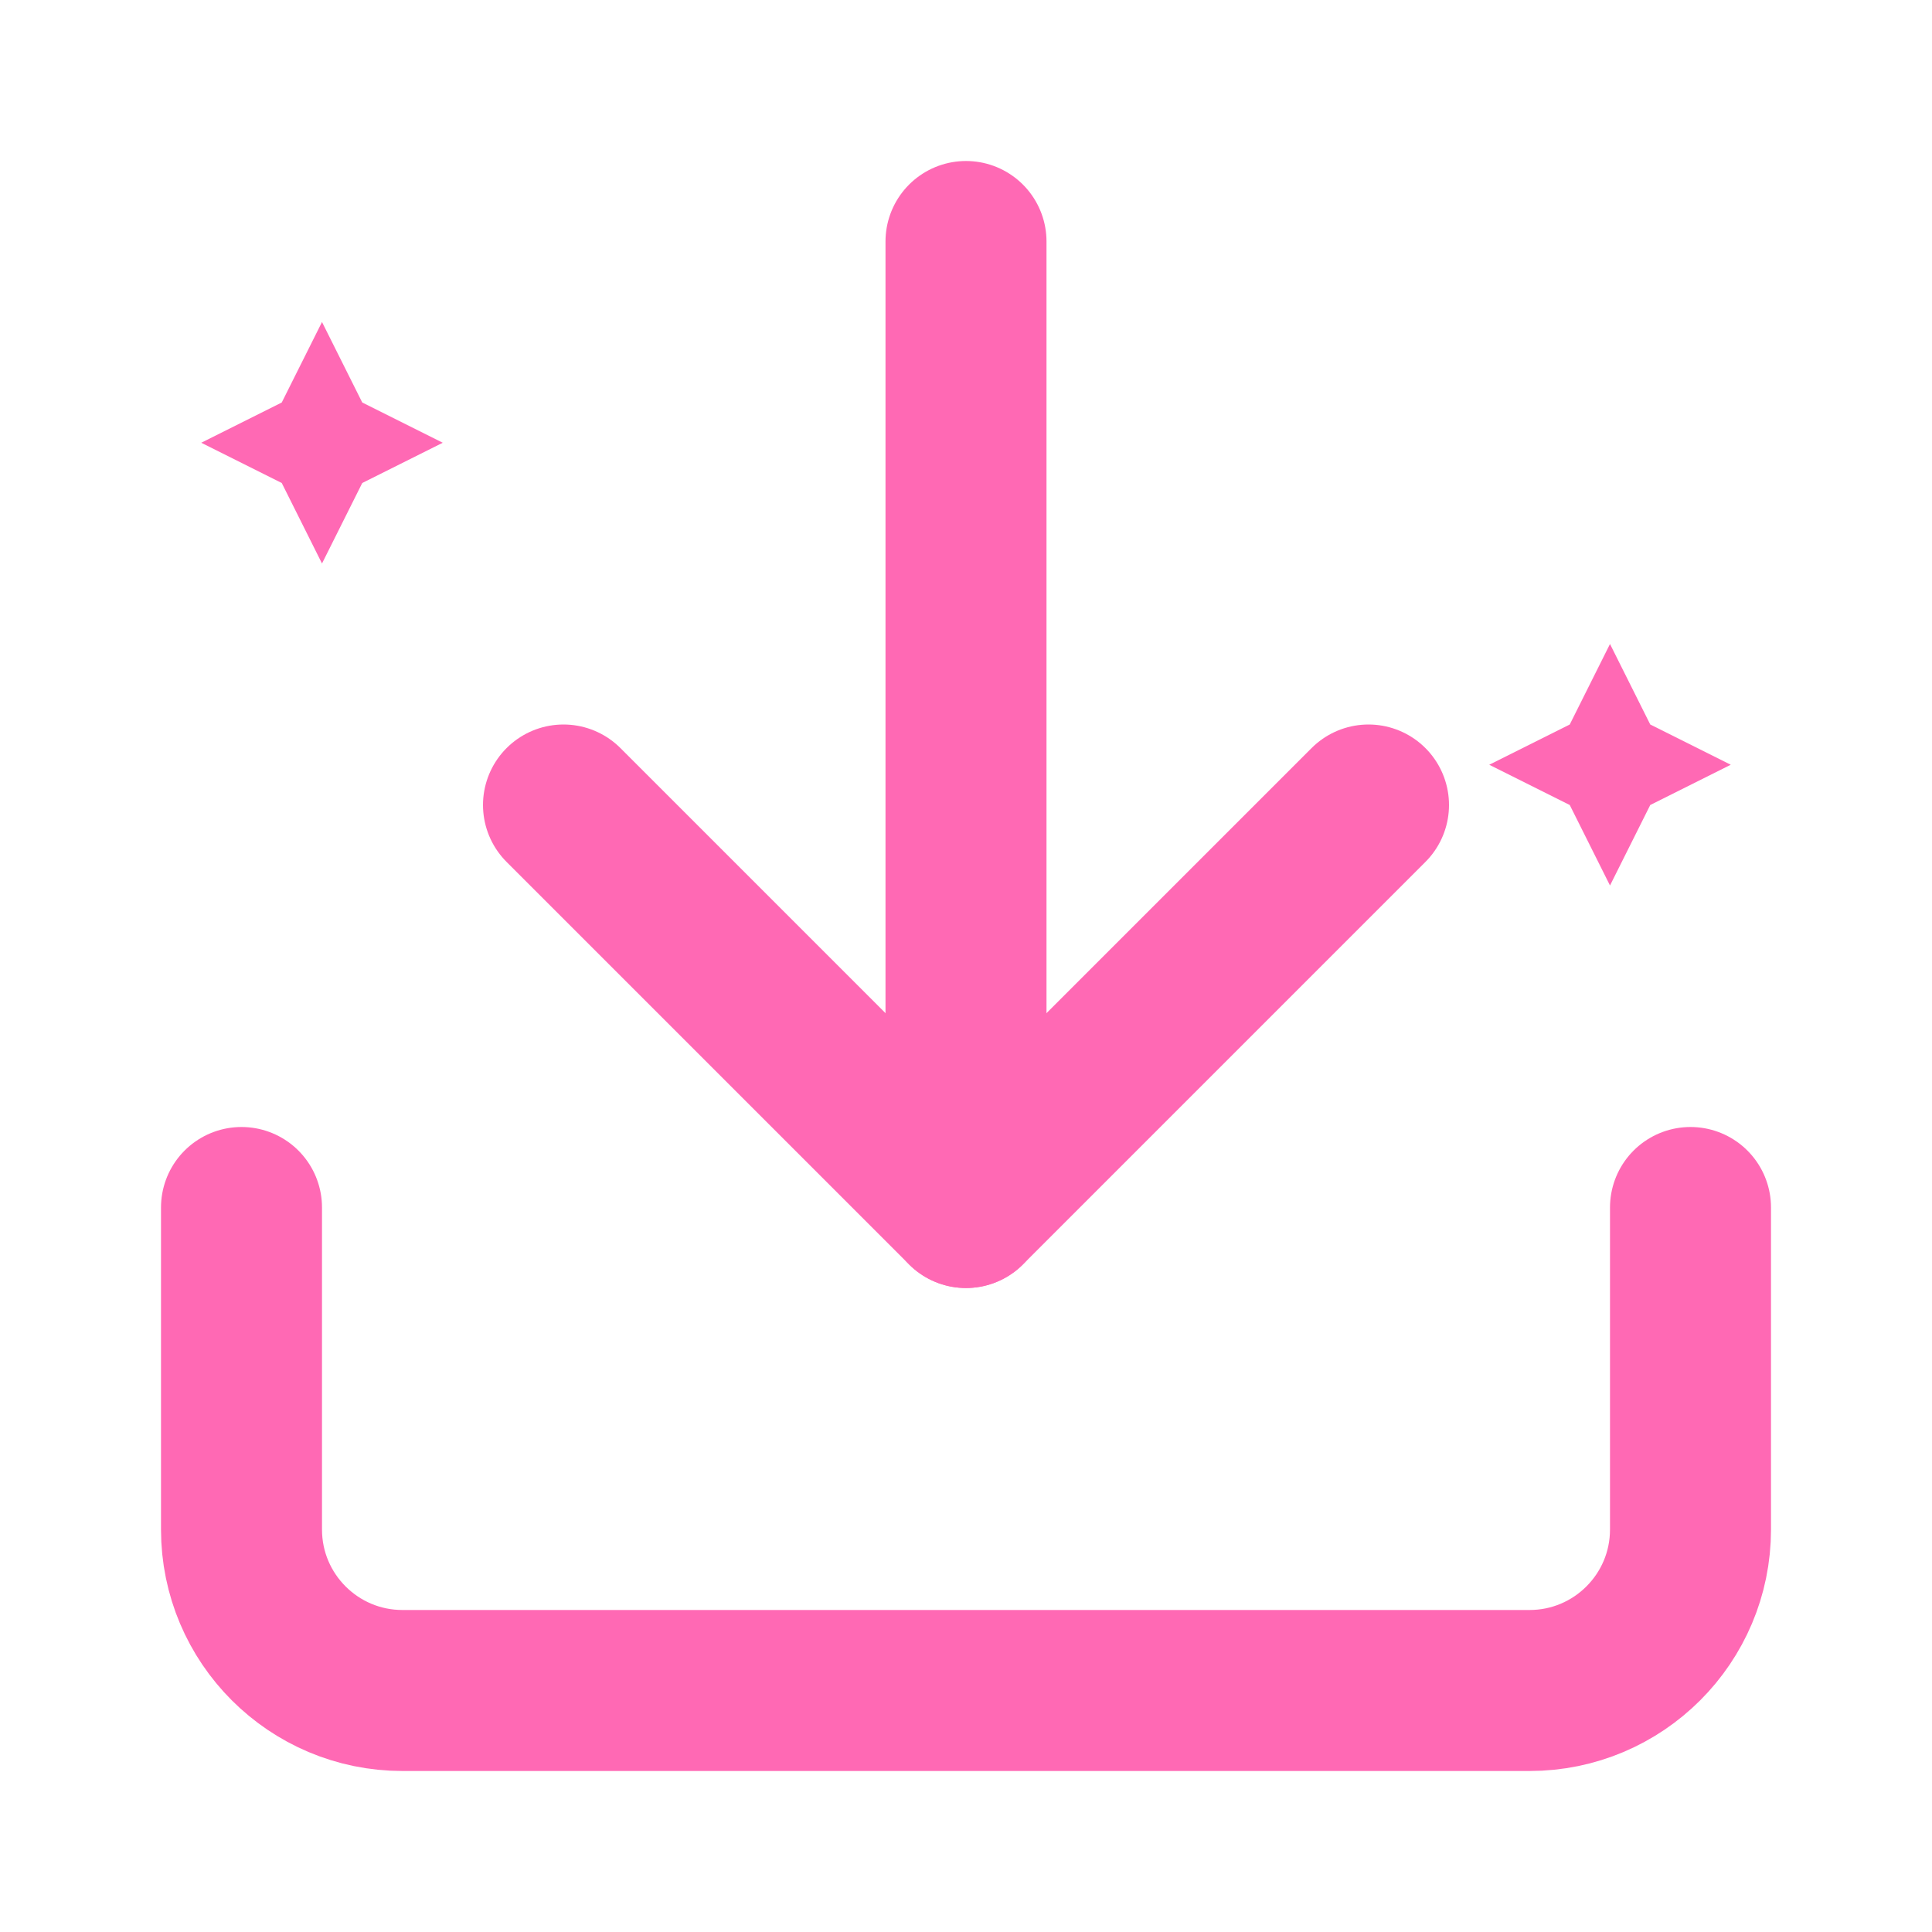
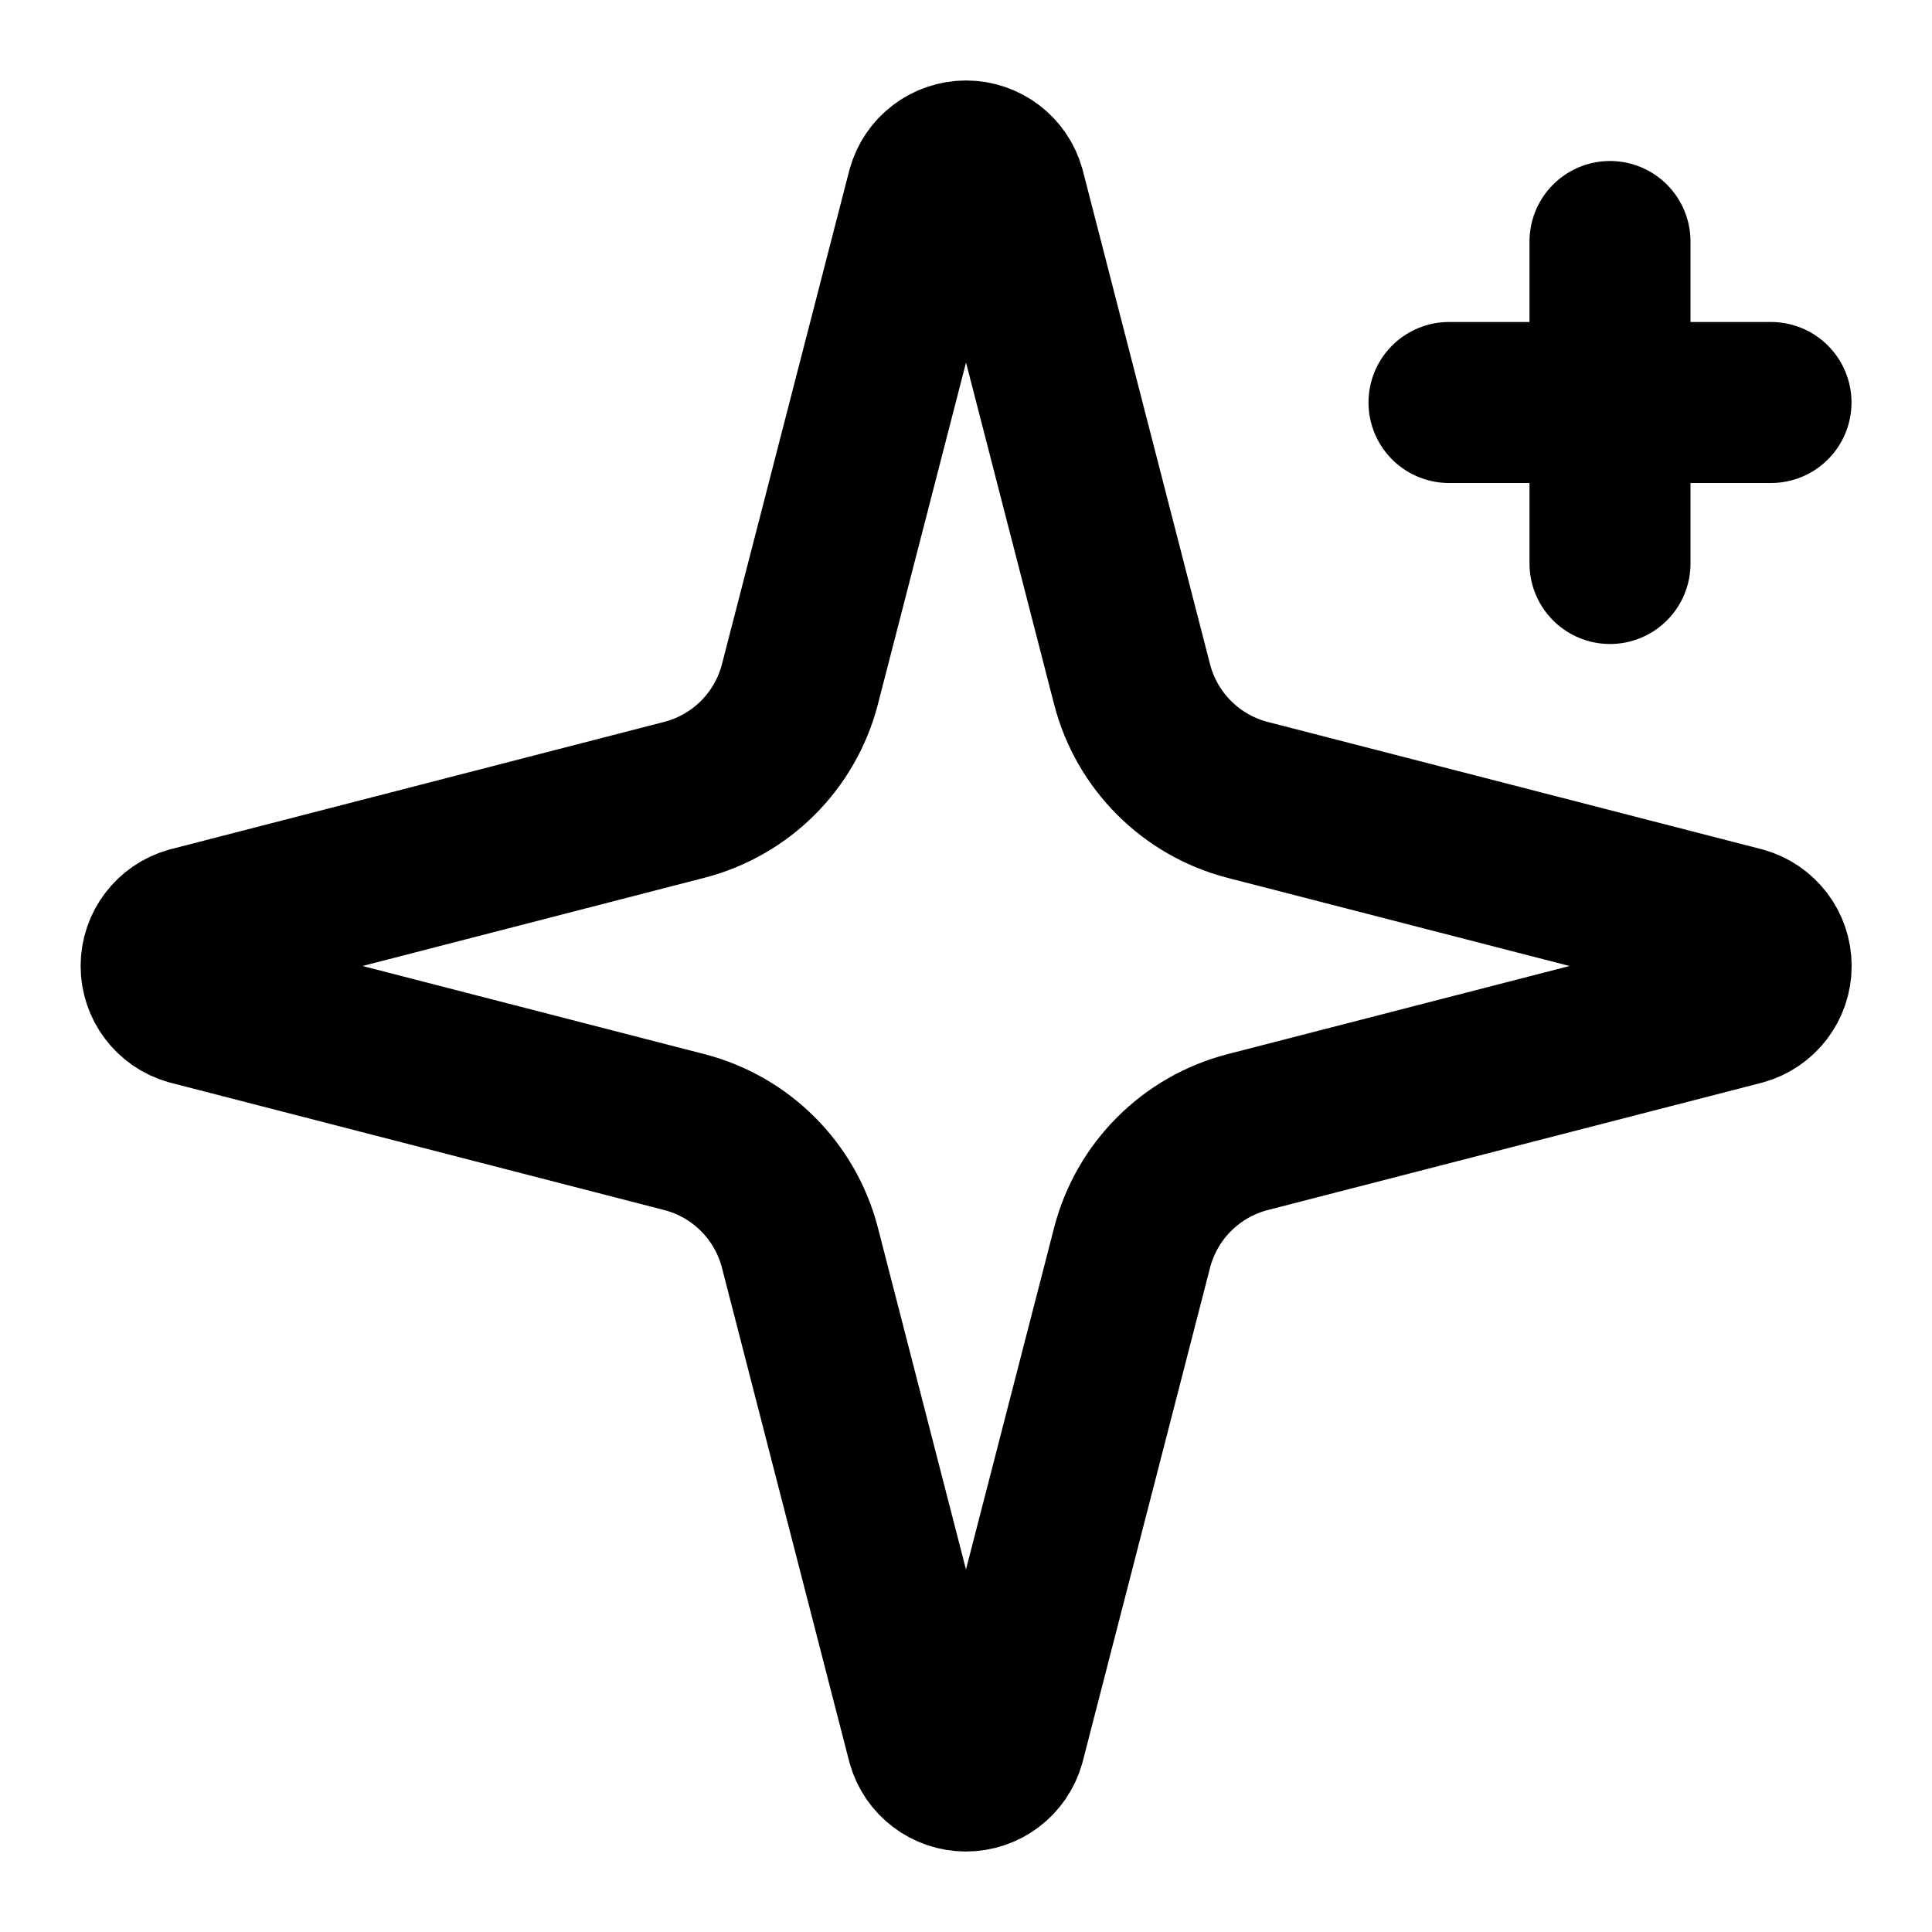
- <svg xmlns="http://www.w3.org/2000/svg" width="24" height="24" viewBox="0 0 24 24" fill="none" stroke="#FF69B4" stroke-width="2" stroke-linecap="round" stroke-linejoin="round">
-   <path d="M21 15v4a2 2 0 0 1-2 2H5a2 2 0 0 1-2-2v-4" />
-   <polyline points="7 10 12 15 17 10" />
-   <line x1="12" y1="15" x2="12" y2="3" />
-   <path d="M4 4l.5 1 1 .5-1 .5L4 7l-.5-1-1-.5 1-.5L4 4" fill="#FF69B4" stroke="none" />
-   <path d="M20 8l.5 1 1 .5-1 .5-.5 1-.5-1-1-.5 1-.5.5-1" fill="#FF69B4" stroke="none" />
+ <svg xmlns="http://www.w3.org/2000/svg" width="24" height="24" viewBox="0 0 24 24" fill="none" stroke="currentColor" stroke-width="2" stroke-linecap="round" stroke-linejoin="round">
+   <path d="M9.937 15.5A2 2 0 0 0 8.5 14.063l-6.135-1.582a.5.5 0 0 1 0-.962L8.5 9.936A2 2 0 0 0 9.937 8.5l1.582-6.135a.5.5 0 0 1 .963 0L14.063 8.5A2 2 0 0 0 15.5 9.937l6.135 1.581a.5.5 0 0 1 0 .964L15.5 14.063a2 2 0 0 0-1.437 1.437l-1.582 6.135a.5.5 0 0 1-.963 0z" />
+   <path d="M20 3v4" />
+   <path d="M22 5h-4" />
</svg>
